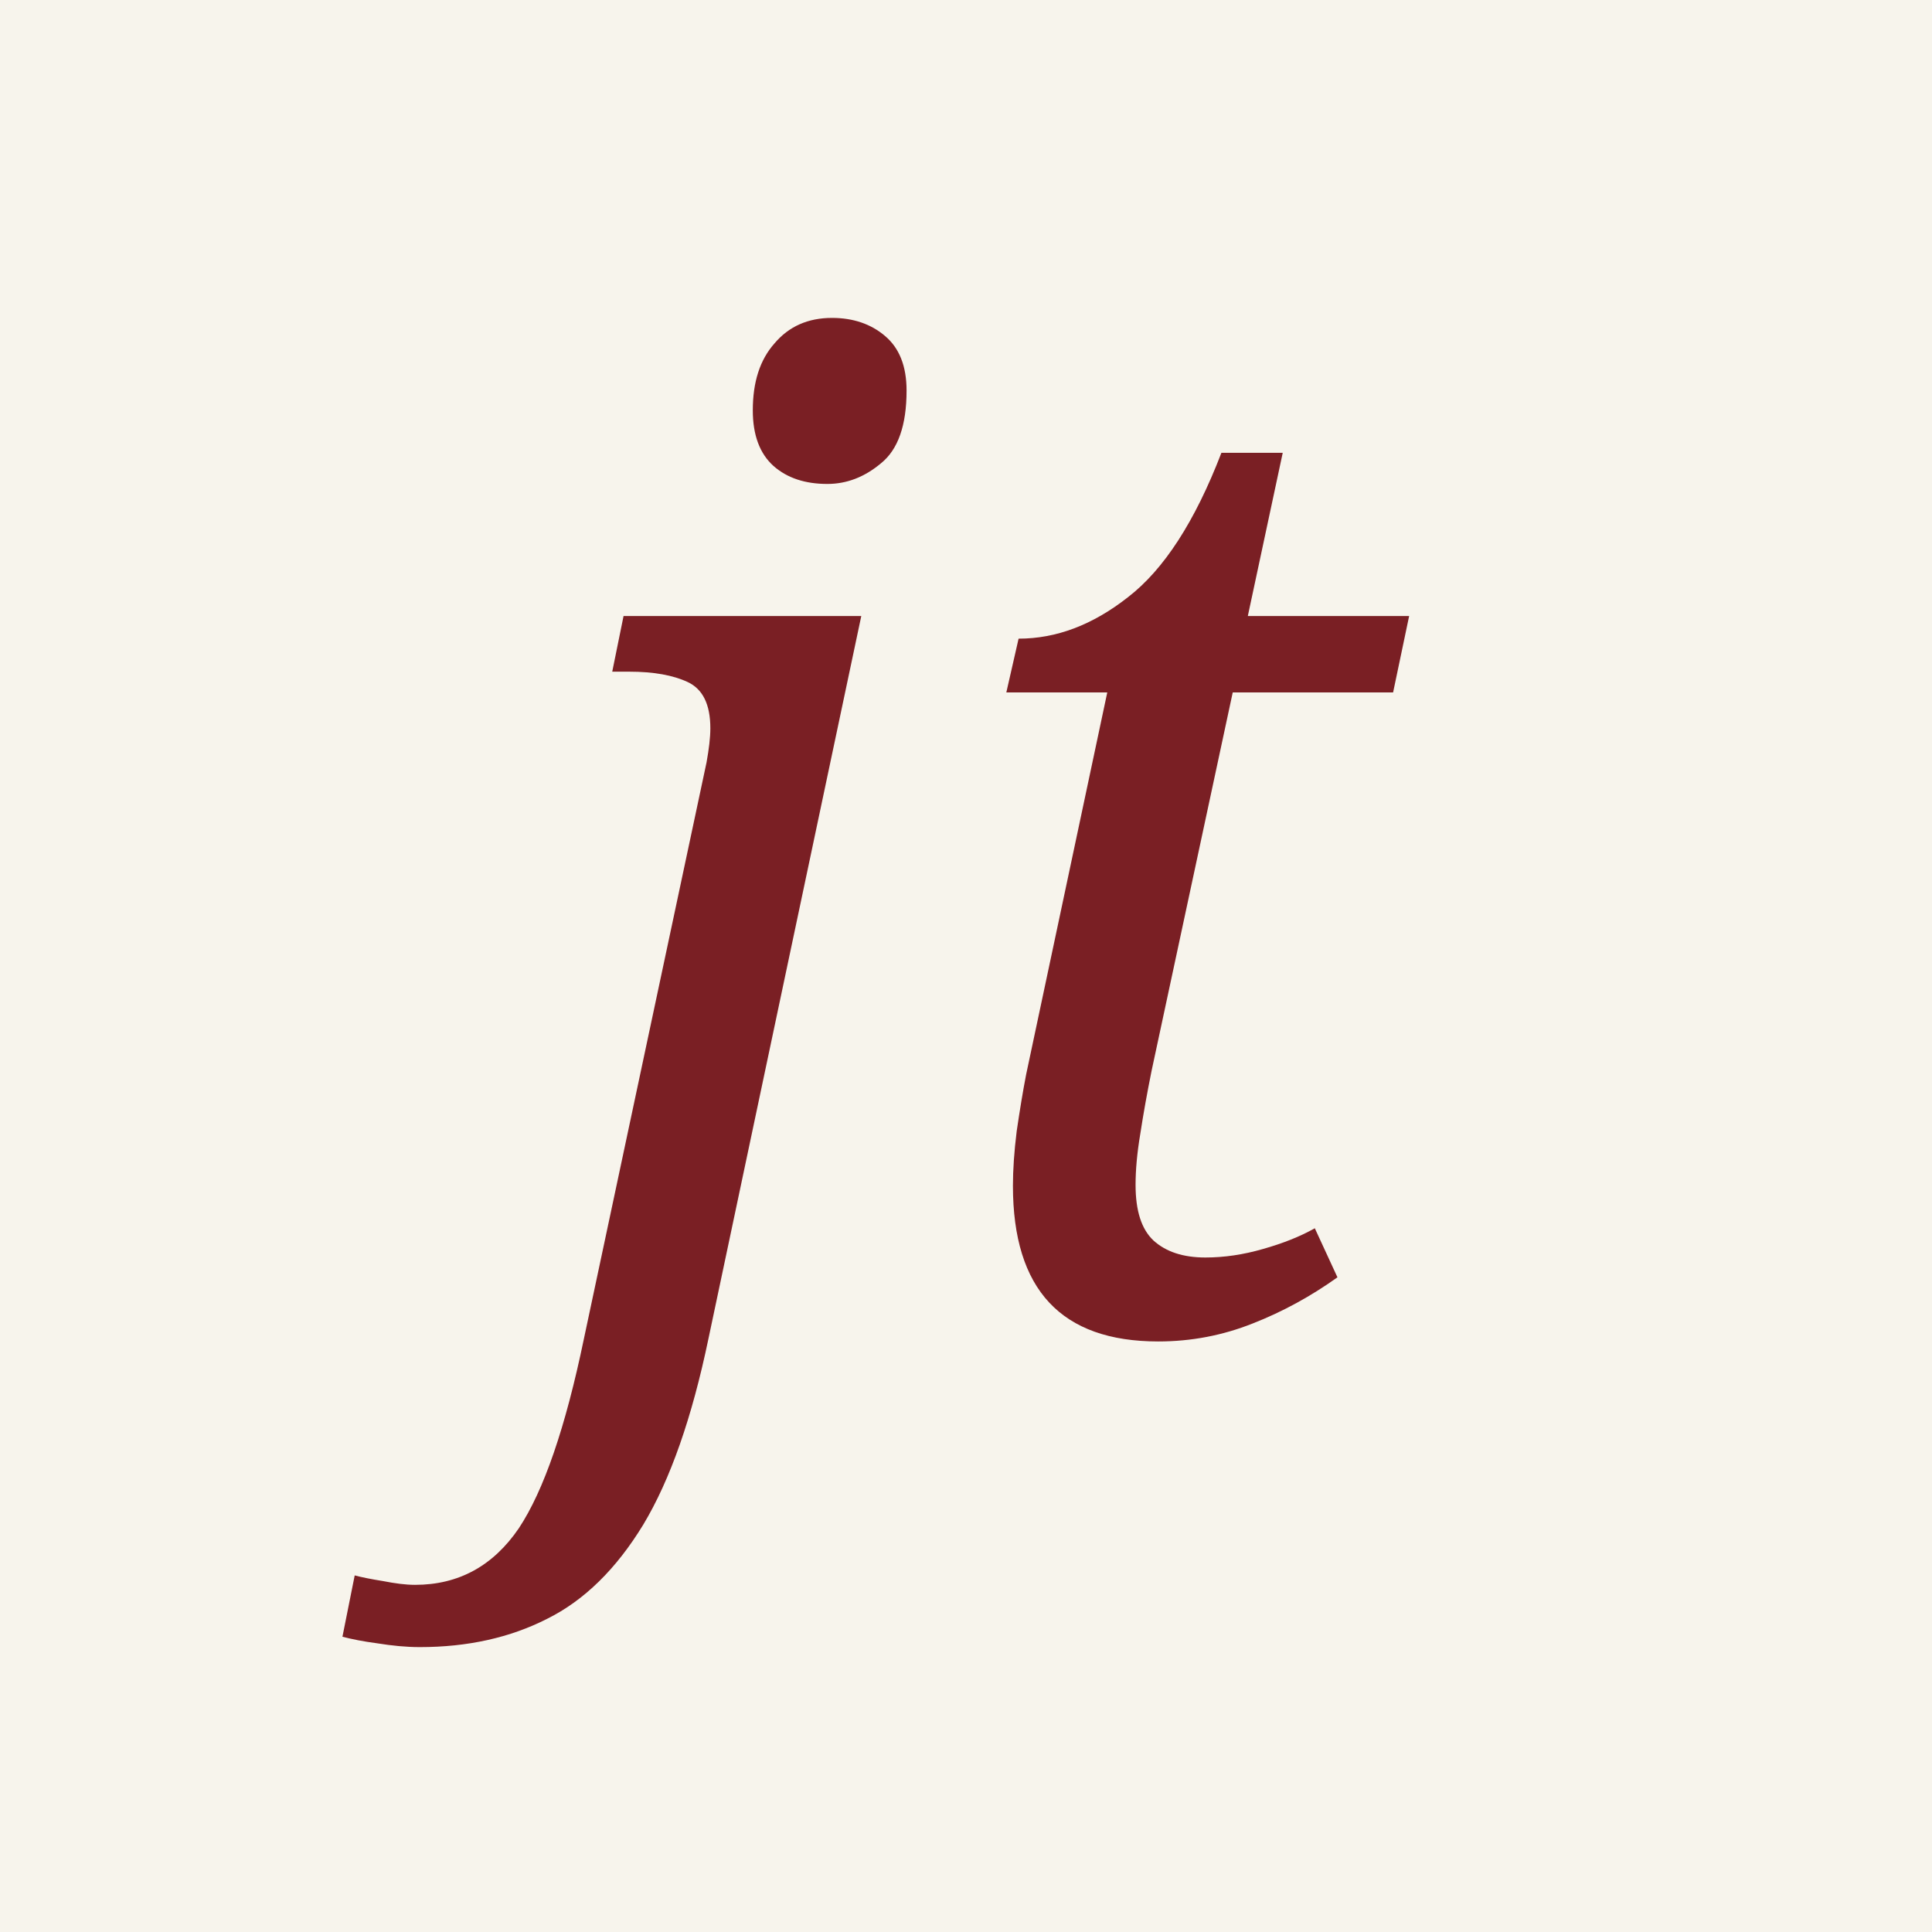
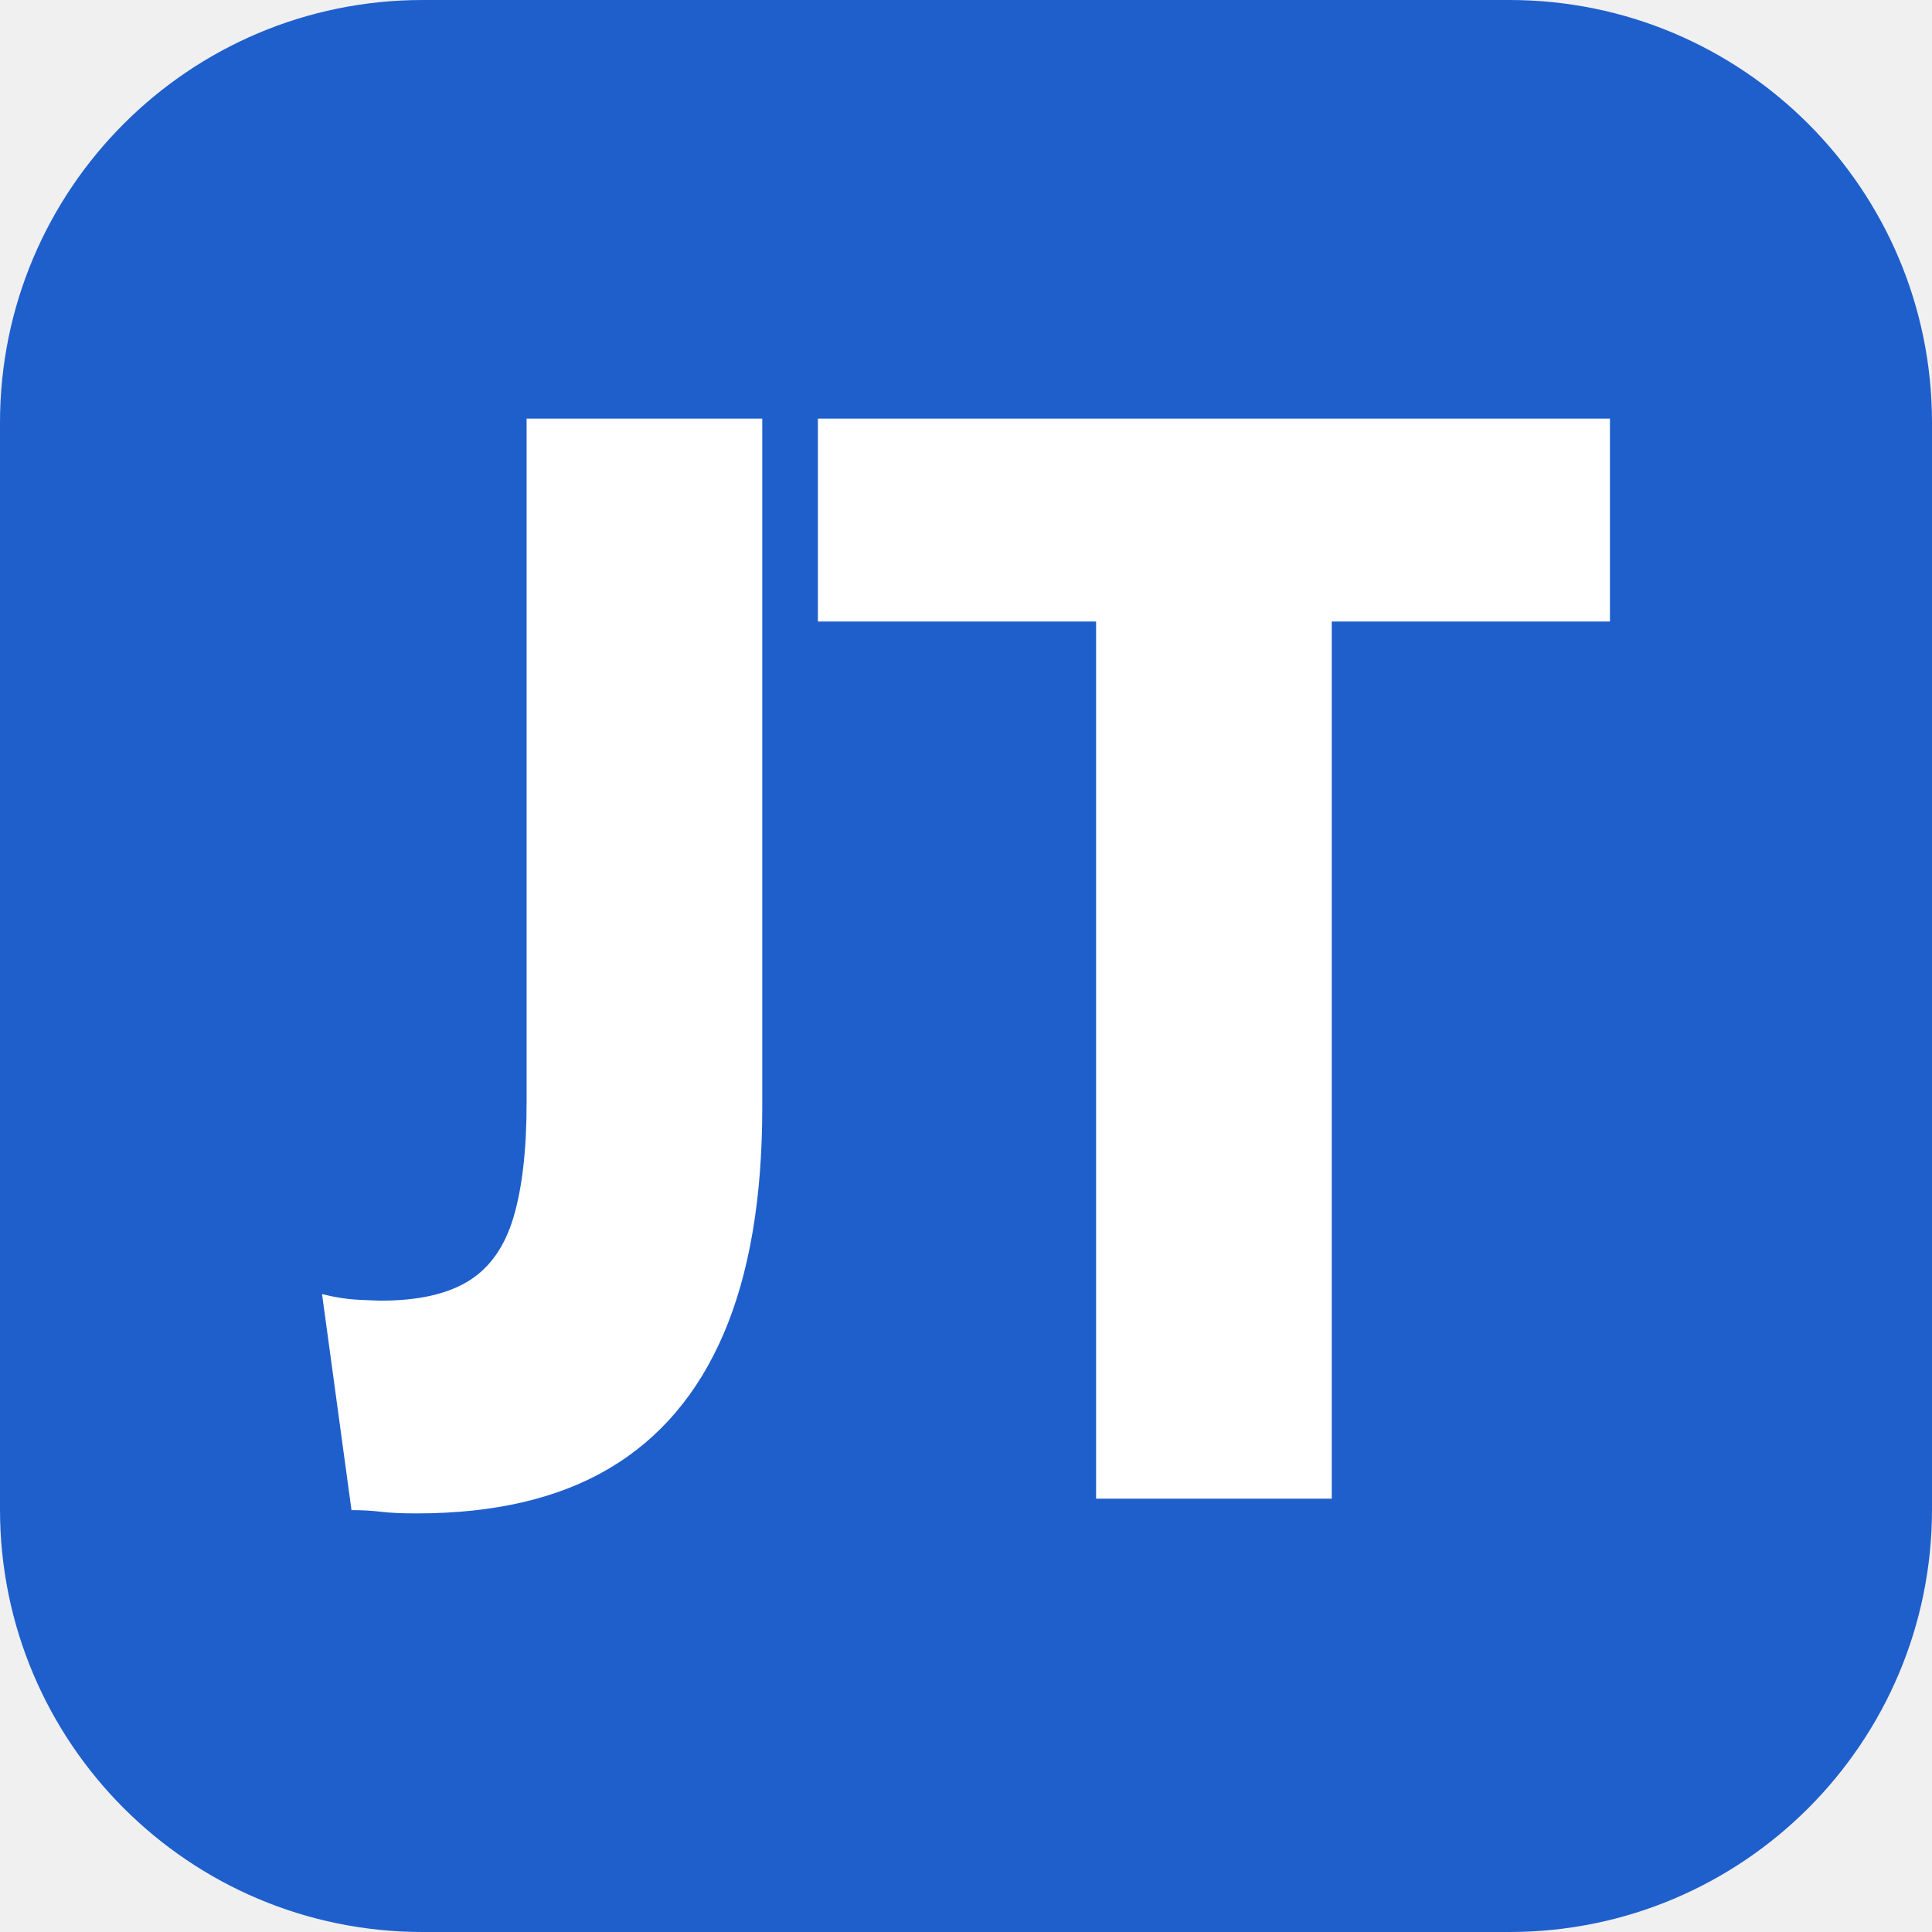
- <svg xmlns="http://www.w3.org/2000/svg" viewBox="0 0 32 32">
-   <rect width="32" height="32" fill="#f7f4ec" />
-   <text x="16" y="22" font-family="'Source Serif 4', Georgia, serif" font-weight="500" font-size="22" fill="#7a1f24" text-anchor="middle" font-style="italic">jt</text>
+ <svg xmlns="http://www.w3.org/2000/svg" viewBox="0 0 64 64">
+   <rect width="64" height="64" rx="14" fill="#1F5FCC" />
+   <g fill="#fff" transform="translate(32 32) scale(0.05421 -0.05421) translate(-401.5 -325.5)">
+     <path transform="translate(0 0)" d="M26 -7 8 125Q20 122 31.0 121.5Q42 121 44 121Q78 121 97.5 133.0Q117 145 125.0 172.0Q133 199 133 242V660H277V239Q277 156 253.5 101.0Q230 46 183.5 18.5Q137 -9 66 -9Q52 -9 44.0 -8.0Q36 -7 26 -7Z" />
+     <path transform="translate(297 0)" d="M184 0V660H328V0ZM14 536V660H498V536Z" />
+   </g>
</svg>
